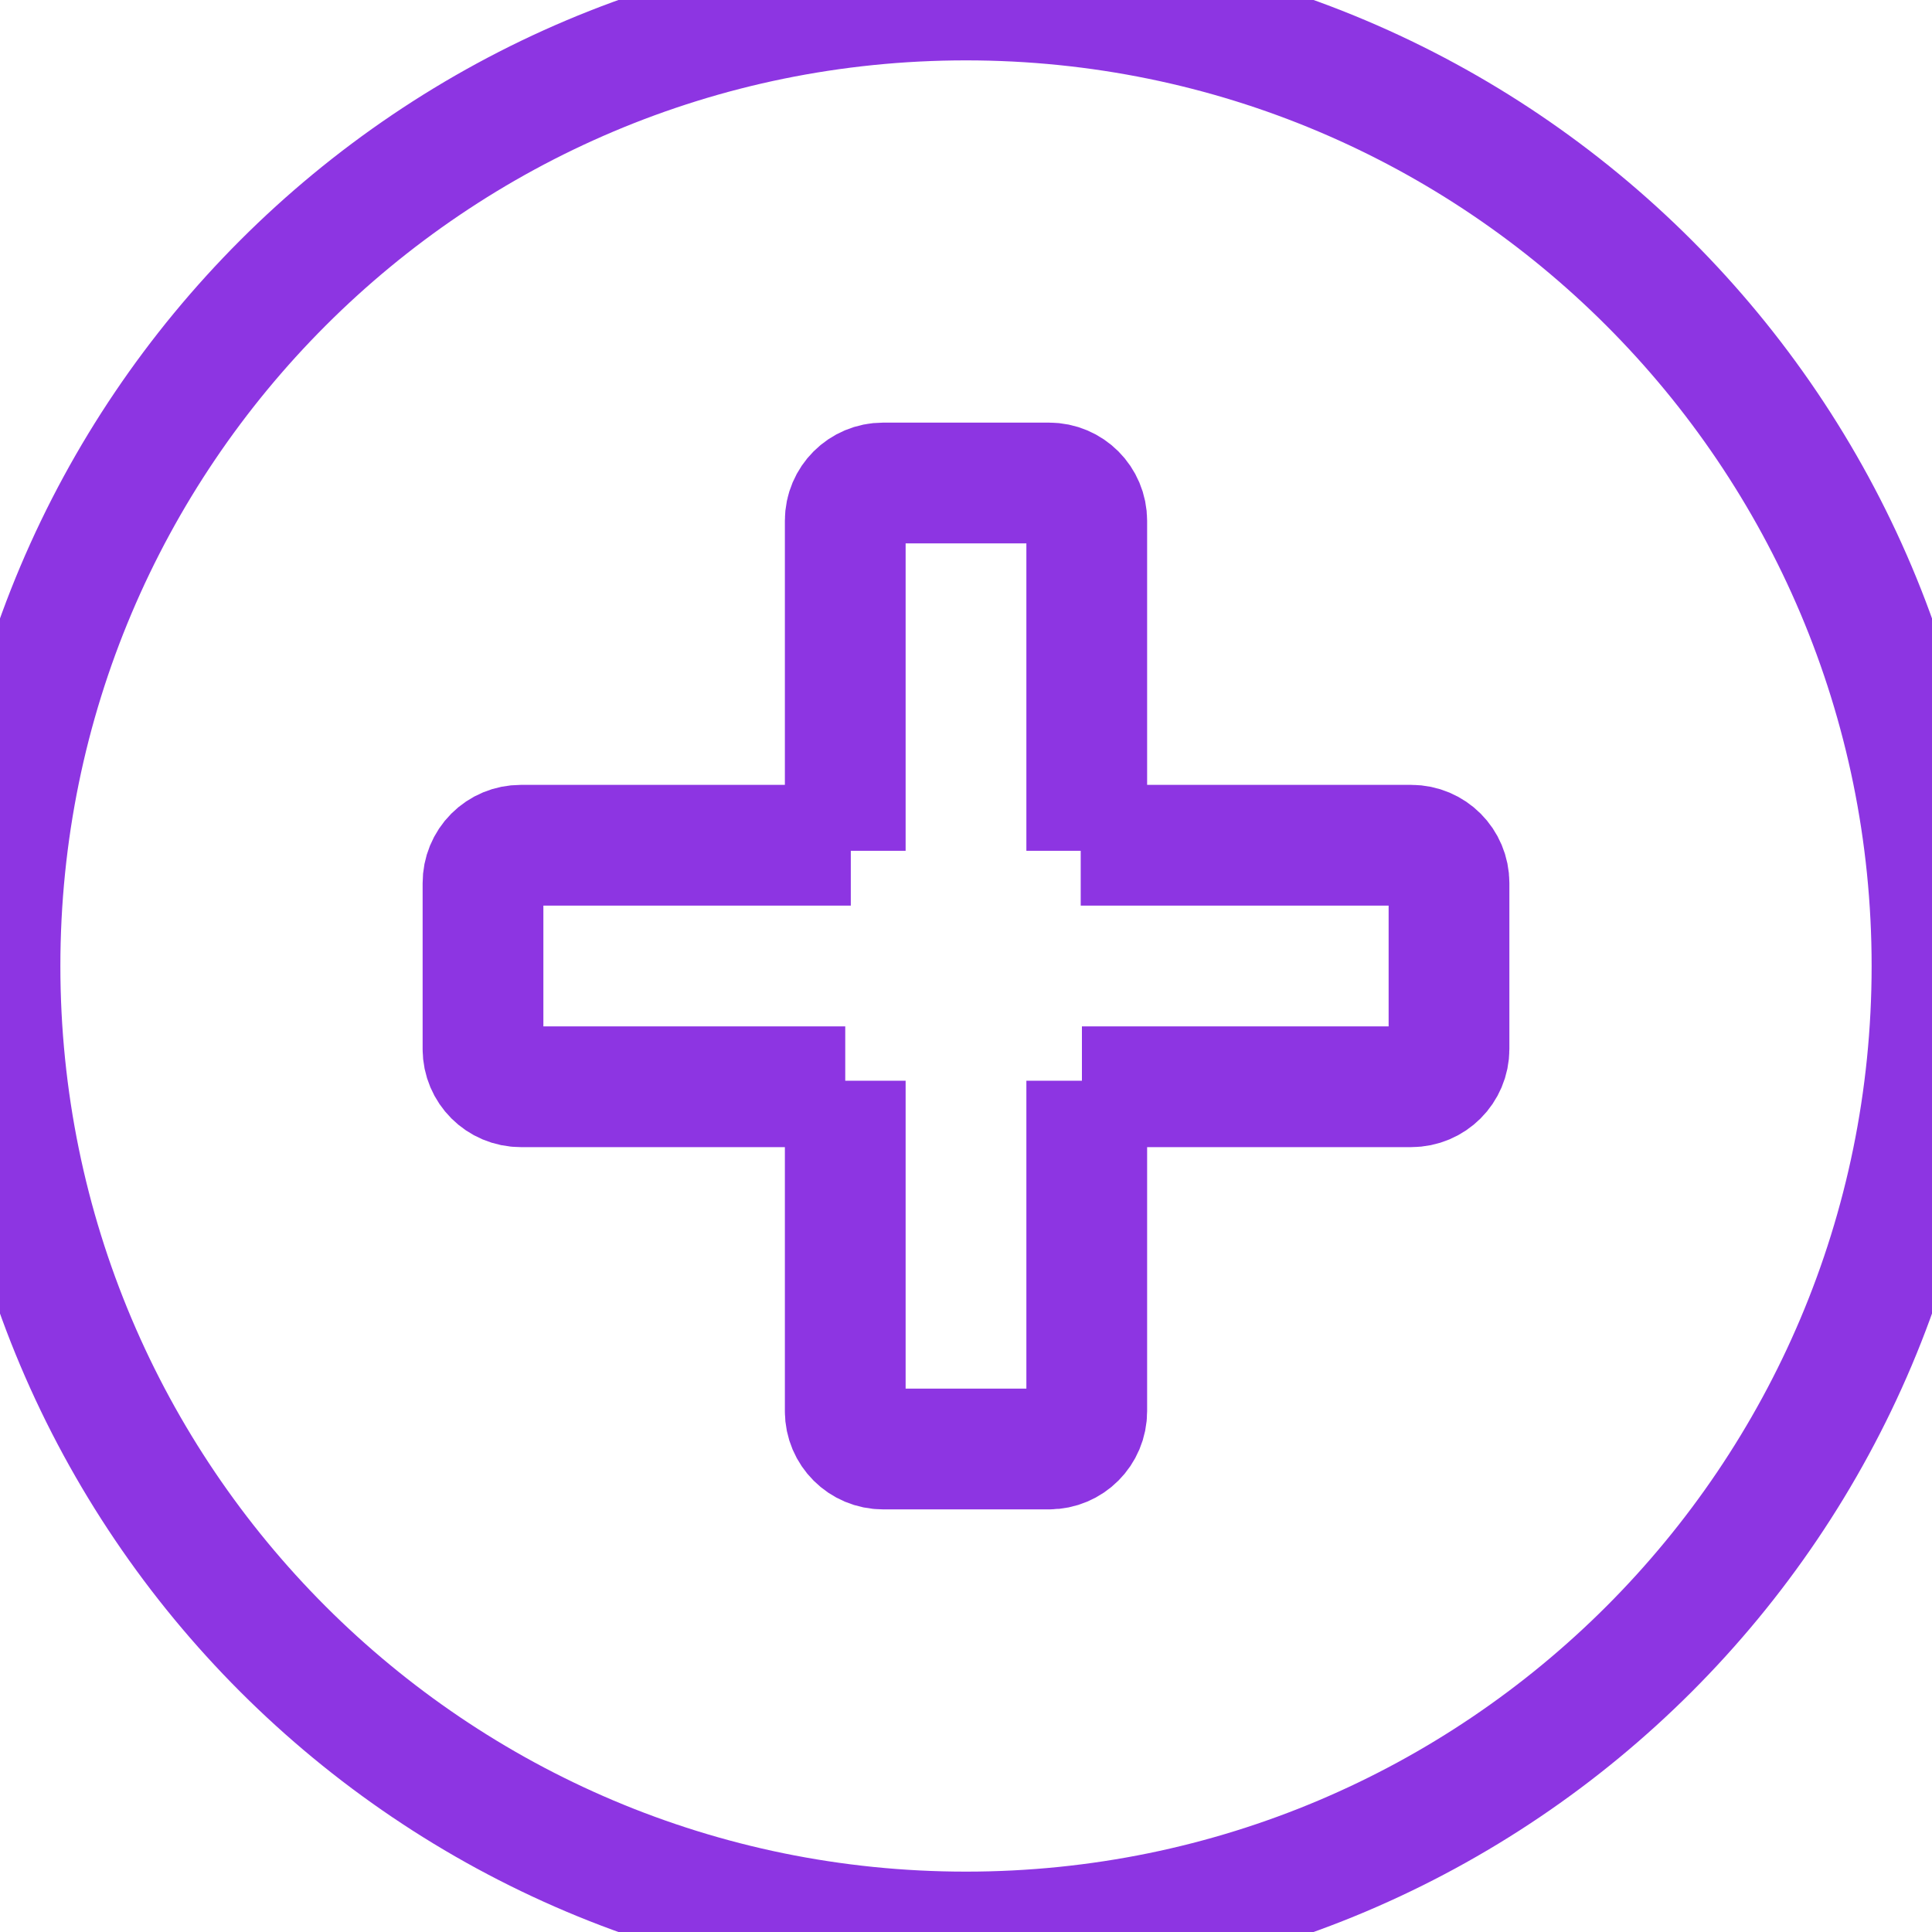
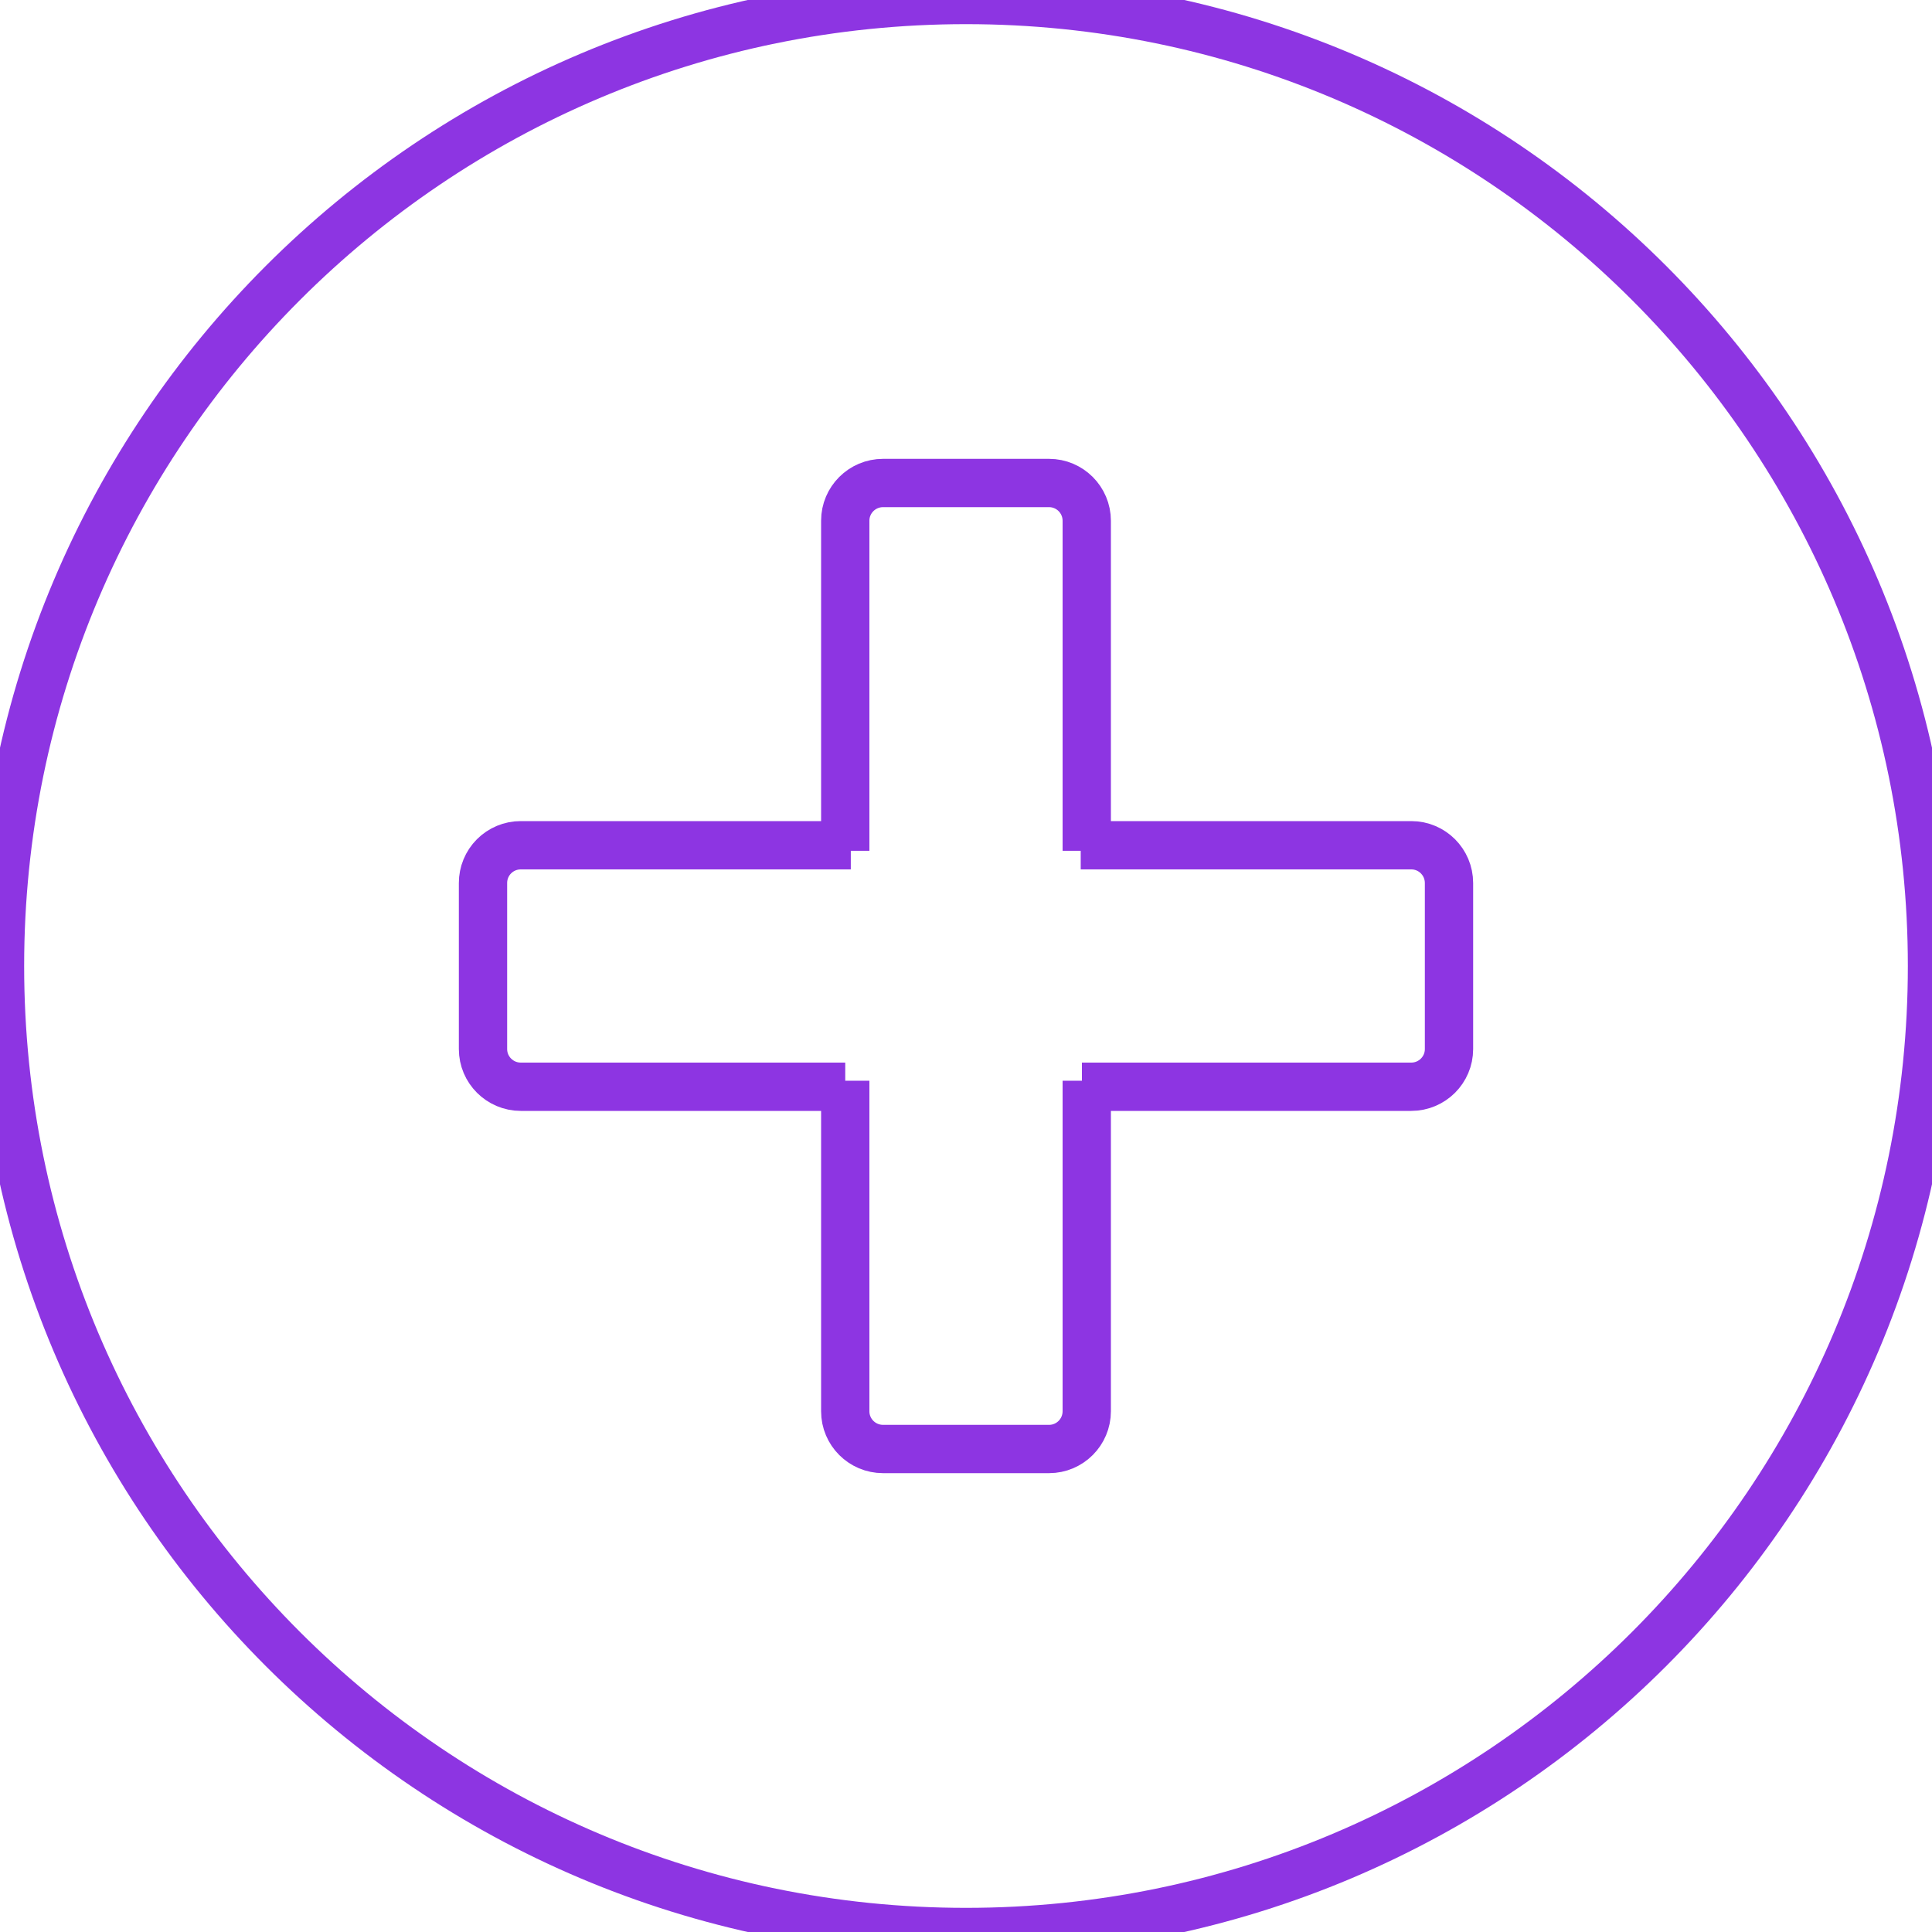
<svg xmlns="http://www.w3.org/2000/svg" width="1024" height="1024" viewBox="0 0 16 16">
-   <style>.poutline{fill:none;stroke:#8d35e2;stroke-width:1}@media (prefers-color-scheme:light){.poutline{fill:none;stroke:#8d35e2;stroke-width:1}@media (prefers-color-scheme:dark){.poutline{fill:none;stroke:#8d35e2;stroke-width:1}}}</style>
+   <style>.poutline{fill:none;stroke:#8d35e2;stroke-width:.4}@media (prefers-color-scheme:light){.poutline{fill:none;stroke:#8d35e2;stroke-width:.4}@media (prefers-color-scheme:dark){.poutline{fill:none;stroke:#8d35e2;stroke-width:.4}}}</style>
  <circle cx="8" cy="8" r="8" class="poutline" />
  <path d="M7.046 7H4.312A.312.312 0 0 0 4 7.313v1.375c0 .172.14.312.313.312H7m1.95-2h2.738c.172 0 .312.14.312.313v1.375c0 .172-.14.312-.313.312H8.96" class="poutline" />
  <path d="M7 7.046V4.312C7 4.14 7.14 4 7.313 4h1.375C8.86 4 9 4.14 9 4.313v2.733M7 8.95v2.738c0 .172.14.312.313.312h1.375c.172 0 .312-.14.312-.313V8.95" class="poutline" />
</svg>
